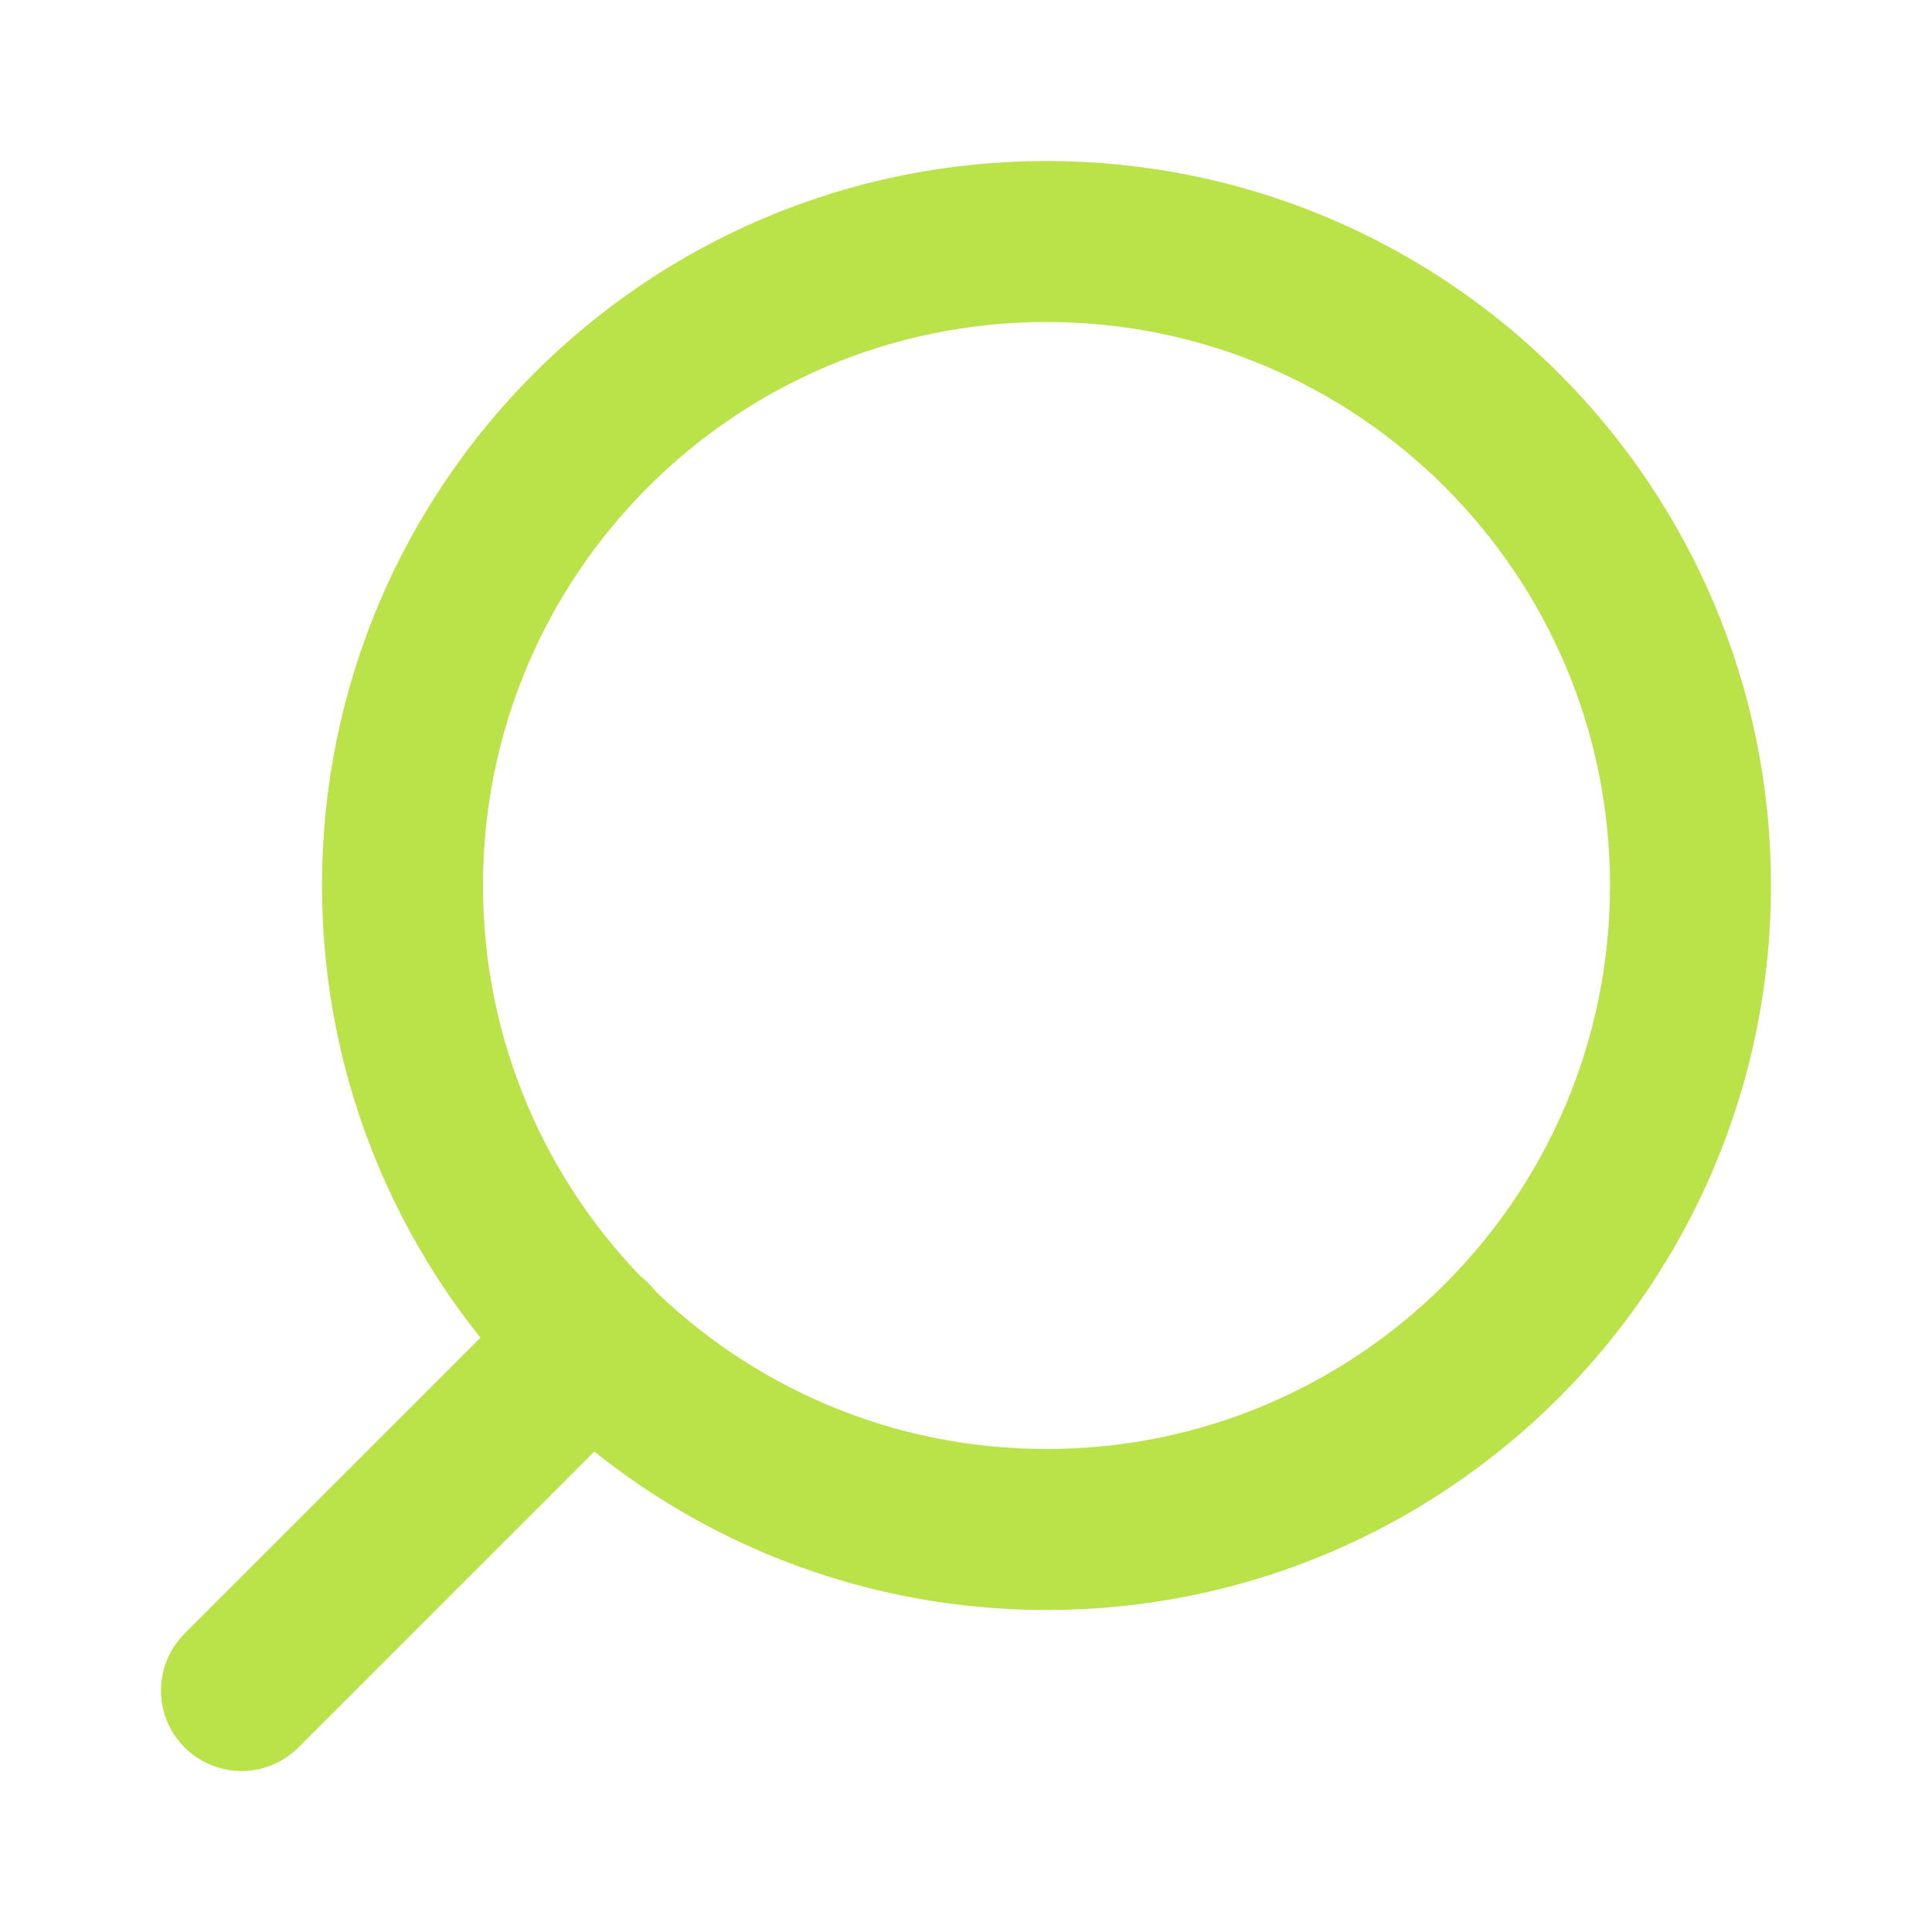
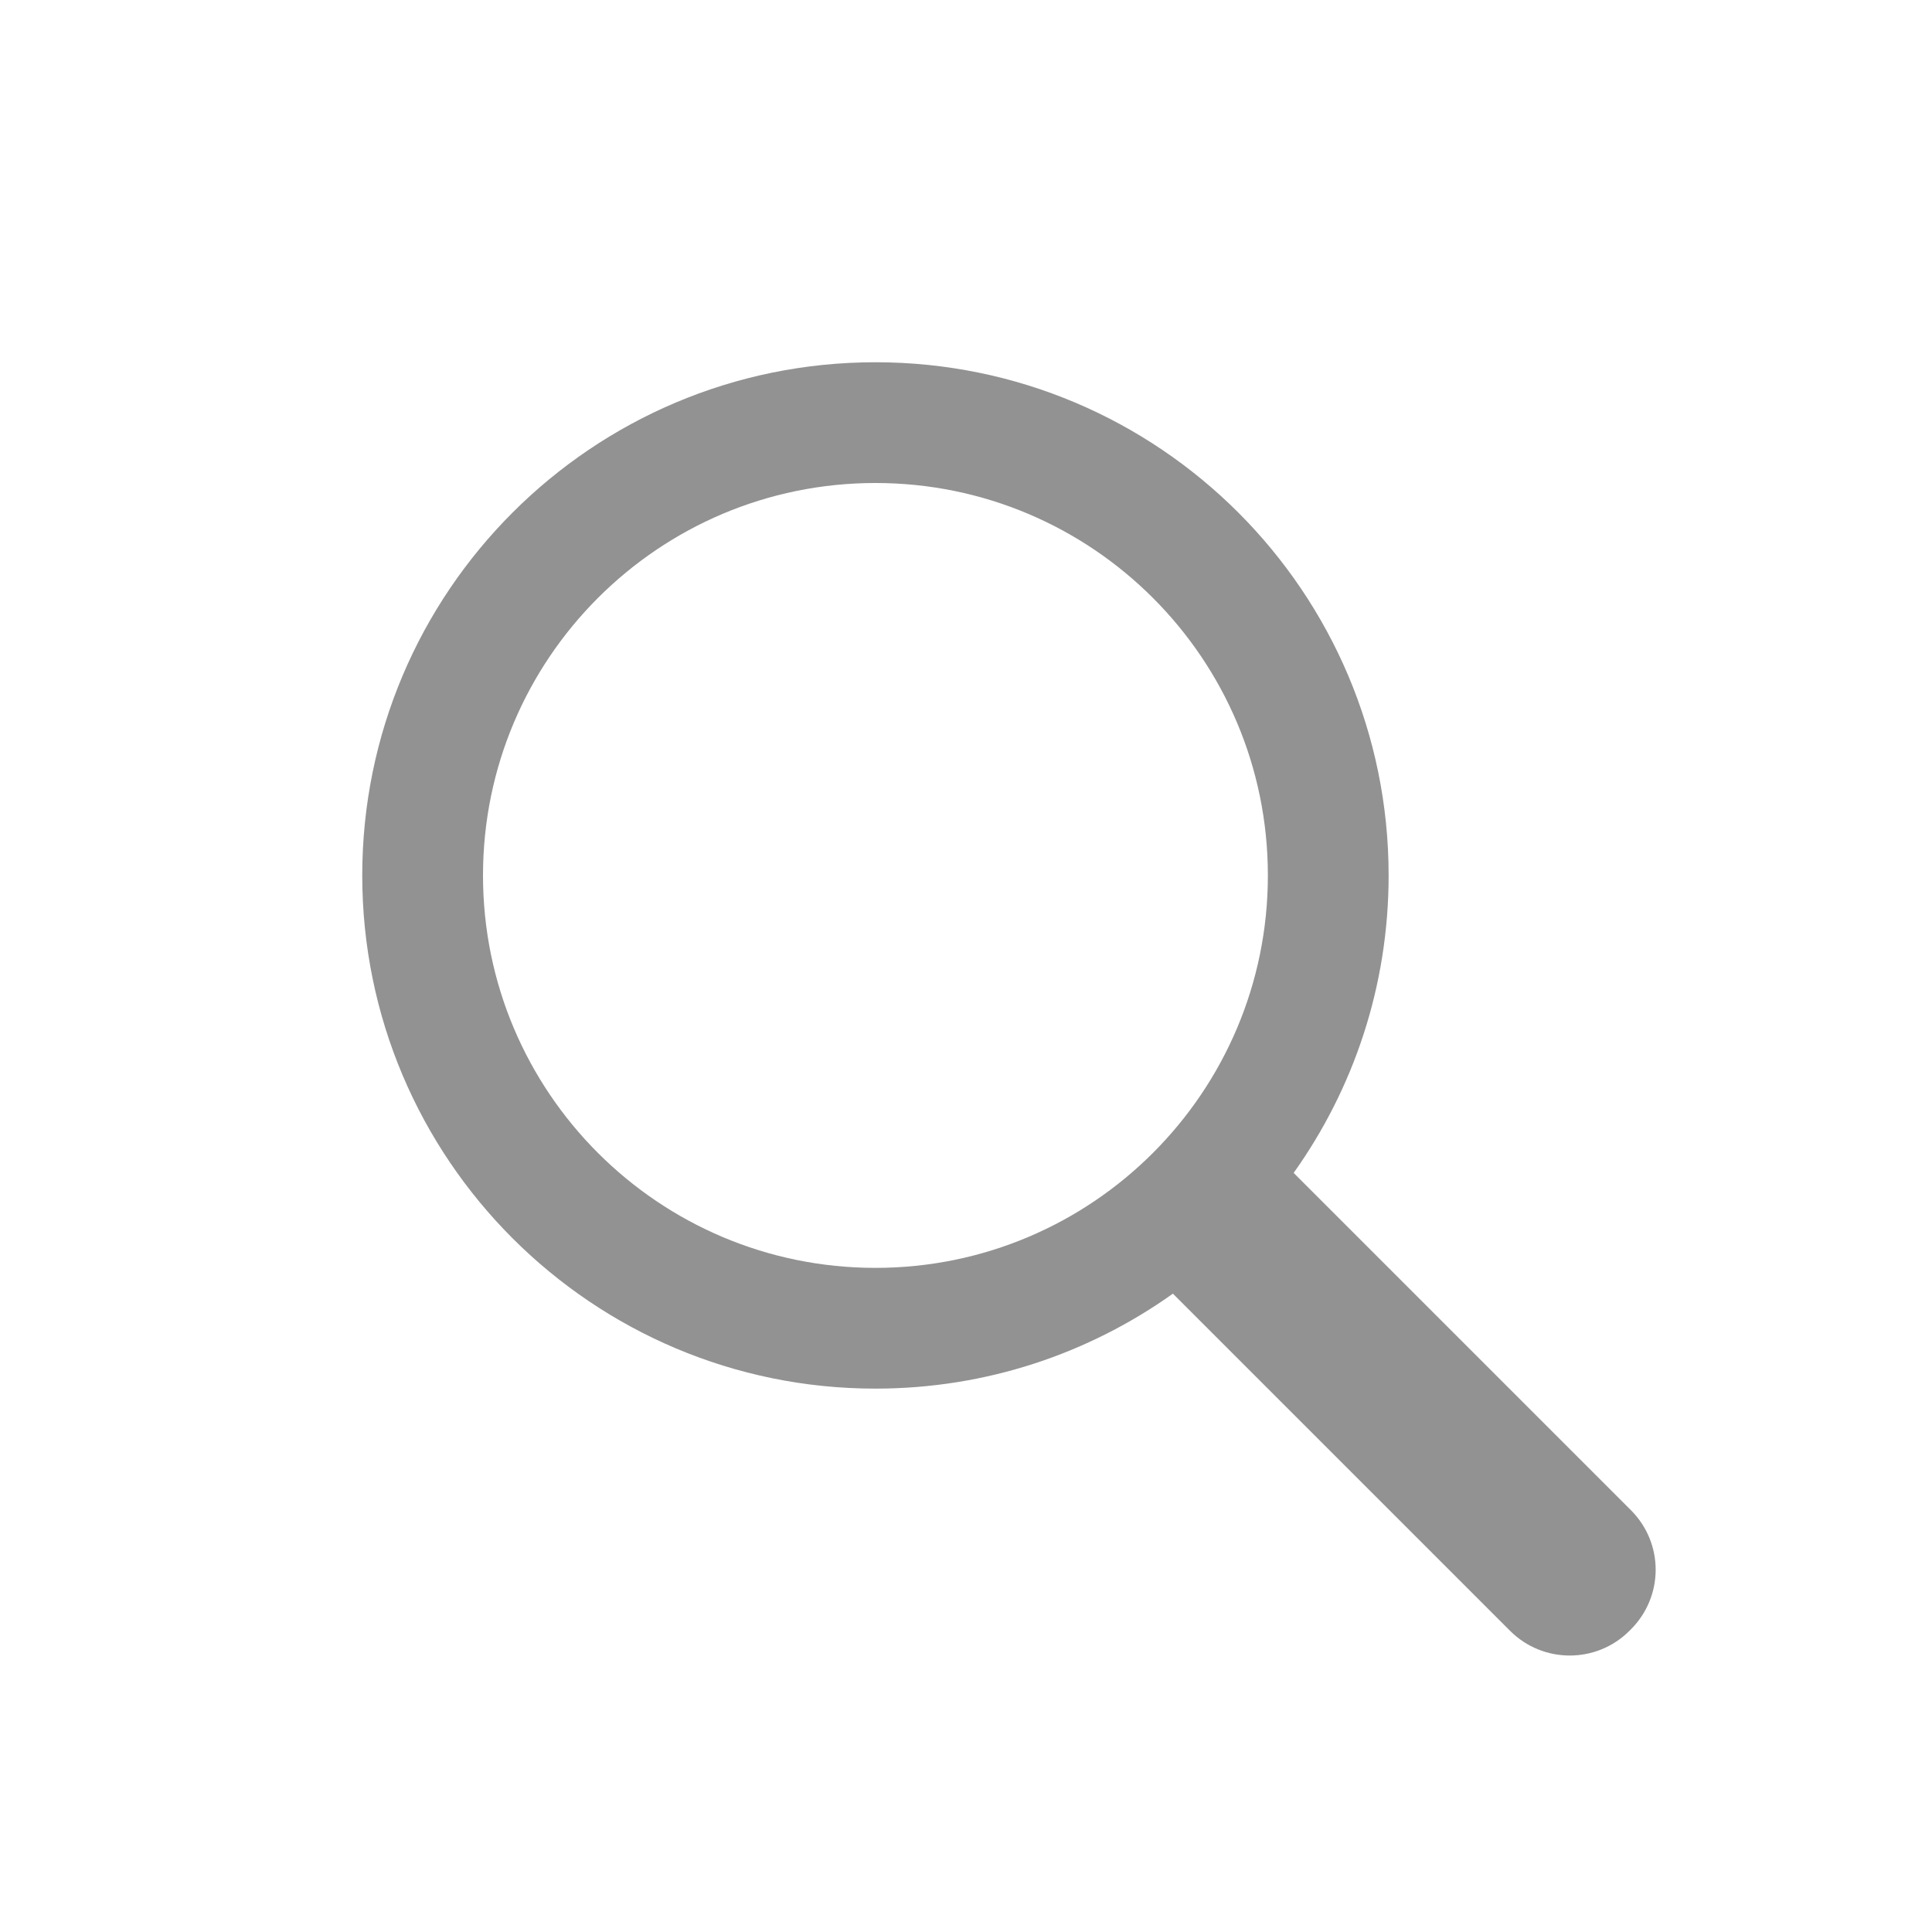
- <svg xmlns="http://www.w3.org/2000/svg" width="24" height="24" viewBox="0 0 24 24" fill="none">
-   <path d="M13 19C8.582 19 5 15.418 5 11C5 6.582 8.582 3 13 3C17.418 3 21 6.582 21 11C21 15.418 17.418 19 13 19Z" stroke="#BAE249" stroke-width="2" stroke-linecap="round" stroke-linejoin="round" />
-   <path d="M3 21L7.35 16.65" stroke="#BAE249" stroke-width="2" stroke-linecap="round" stroke-linejoin="round" />
+ <svg xmlns="http://www.w3.org/2000/svg" height="32px" version="1.1" viewBox="0 0 32 32" width="32px">
+   <defs />
+   <g fill="none" fill-rule="evenodd" id="Page-1" stroke="none" stroke-width="1">
+     <g fill="#929292" id="icon-111-search">
+       <path d="M19.427,21.427 C18.037,22.417 16.337,23 14.5,23 C9.806,23 6,19.194 6,14.5 C6,9.806 9.806,6 14.5,6 C19.194,6 23,9.806 23,14.5 C23,16.337 22.417,18.037 21.427,19.427 L27.012,25.012 C27.562,25.562 27.558,26.442 27.012,26.988 L26.988,27.012 C26.444,27.556 25.558,27.558 25.012,27.012 L19.427,21.427 L19.427,21.427 Z M14.5,21 C18.09,21 21,18.09 21,14.5 C21,10.91 18.09,8 14.5,8 C10.91,8 8,10.91 8,14.5 C8,18.09 10.91,21 14.5,21 L14.5,21 Z" id="search" />
+     </g>
+   </g>
</svg>
